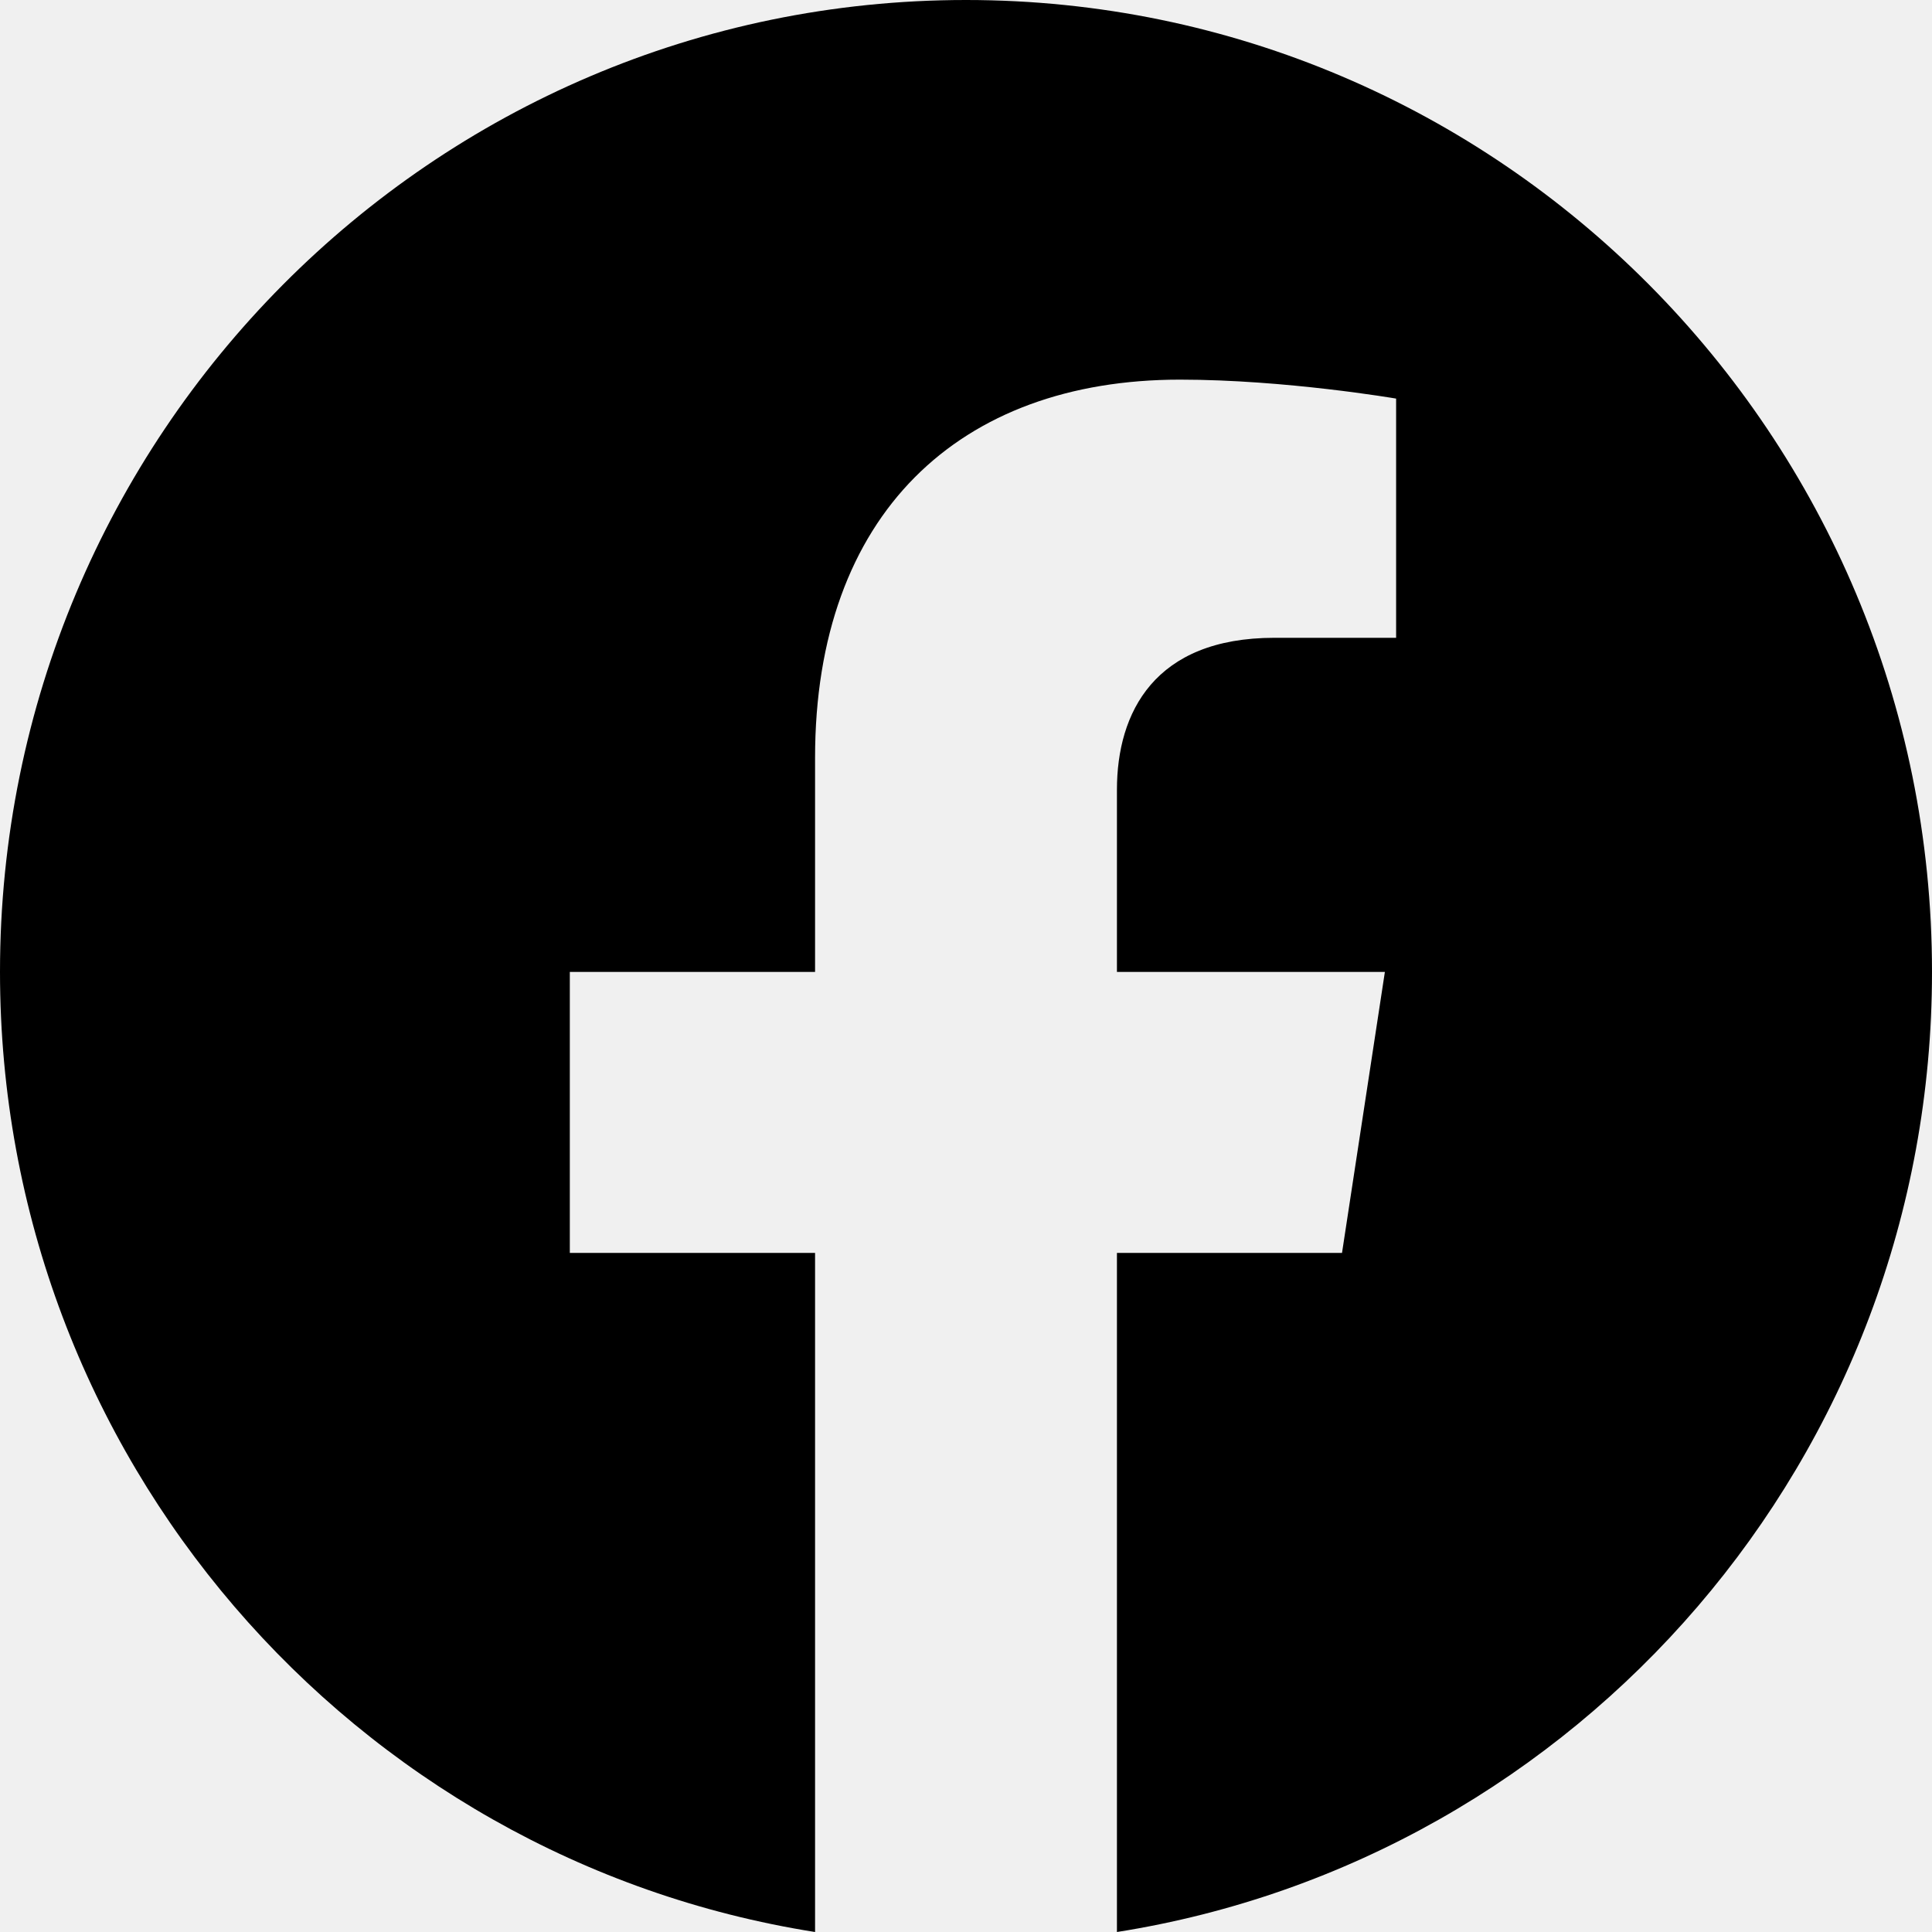
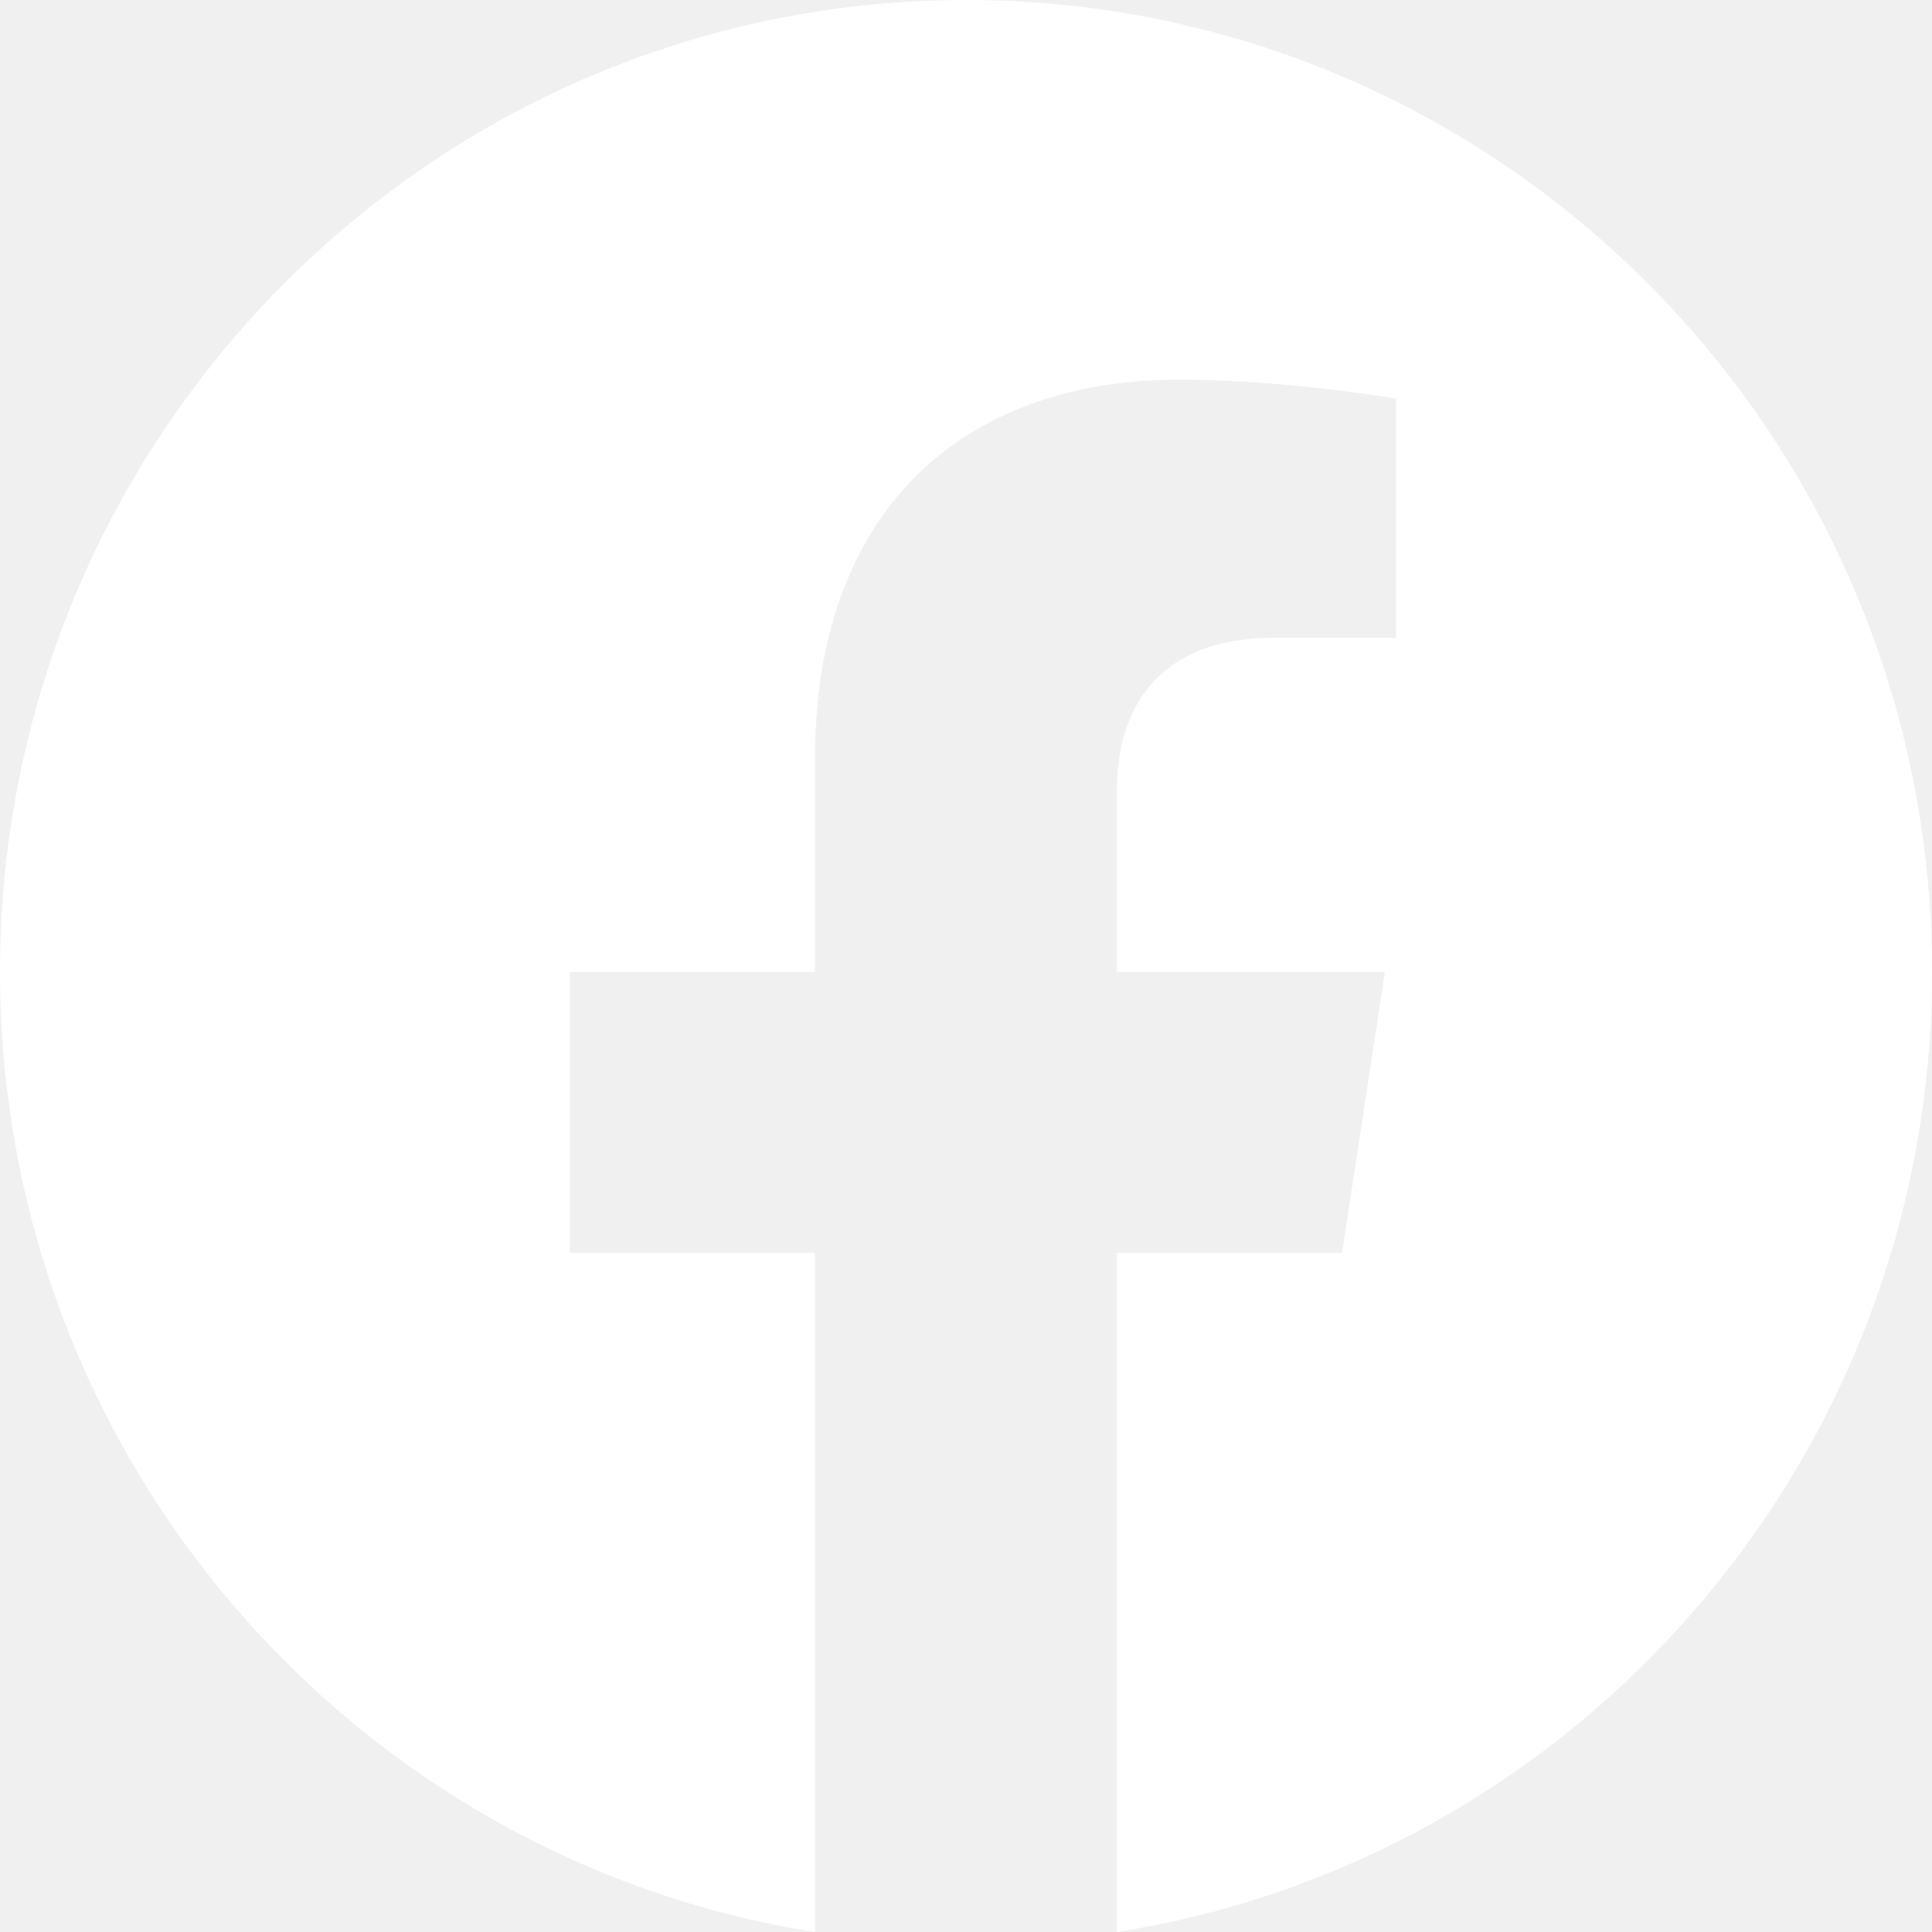
<svg xmlns="http://www.w3.org/2000/svg" viewBox="0 0 16 16">
-   <path d="M16 8.049C16 3.604 12.418 0 8 0S0 3.604 0 8.049C0 12.066 2.925 15.396 6.75 16v-5.624H4.719V8.049H6.75V6.276c0-2.018 1.194-3.132 3.022-3.132.875 0 1.79.157 1.79.157v1.981h-1.008c-.994 0-1.304.62-1.304 1.258v1.509h2.219l-.355 2.327H9.25V16c3.825-.604 6.75-3.934 6.75-7.951z" fill="currentColor" />
+   <path d="M16 8.049C16 3.604 12.418 0 8 0S0 3.604 0 8.049C0 12.066 2.925 15.396 6.75 16v-5.624H4.719V8.049H6.75V6.276c0-2.018 1.194-3.132 3.022-3.132.875 0 1.79.157 1.79.157v1.981h-1.008c-.994 0-1.304.62-1.304 1.258v1.509h2.219l-.355 2.327H9.25V16c3.825-.604 6.75-3.934 6.75-7.951z" fill="white" />
</svg>
